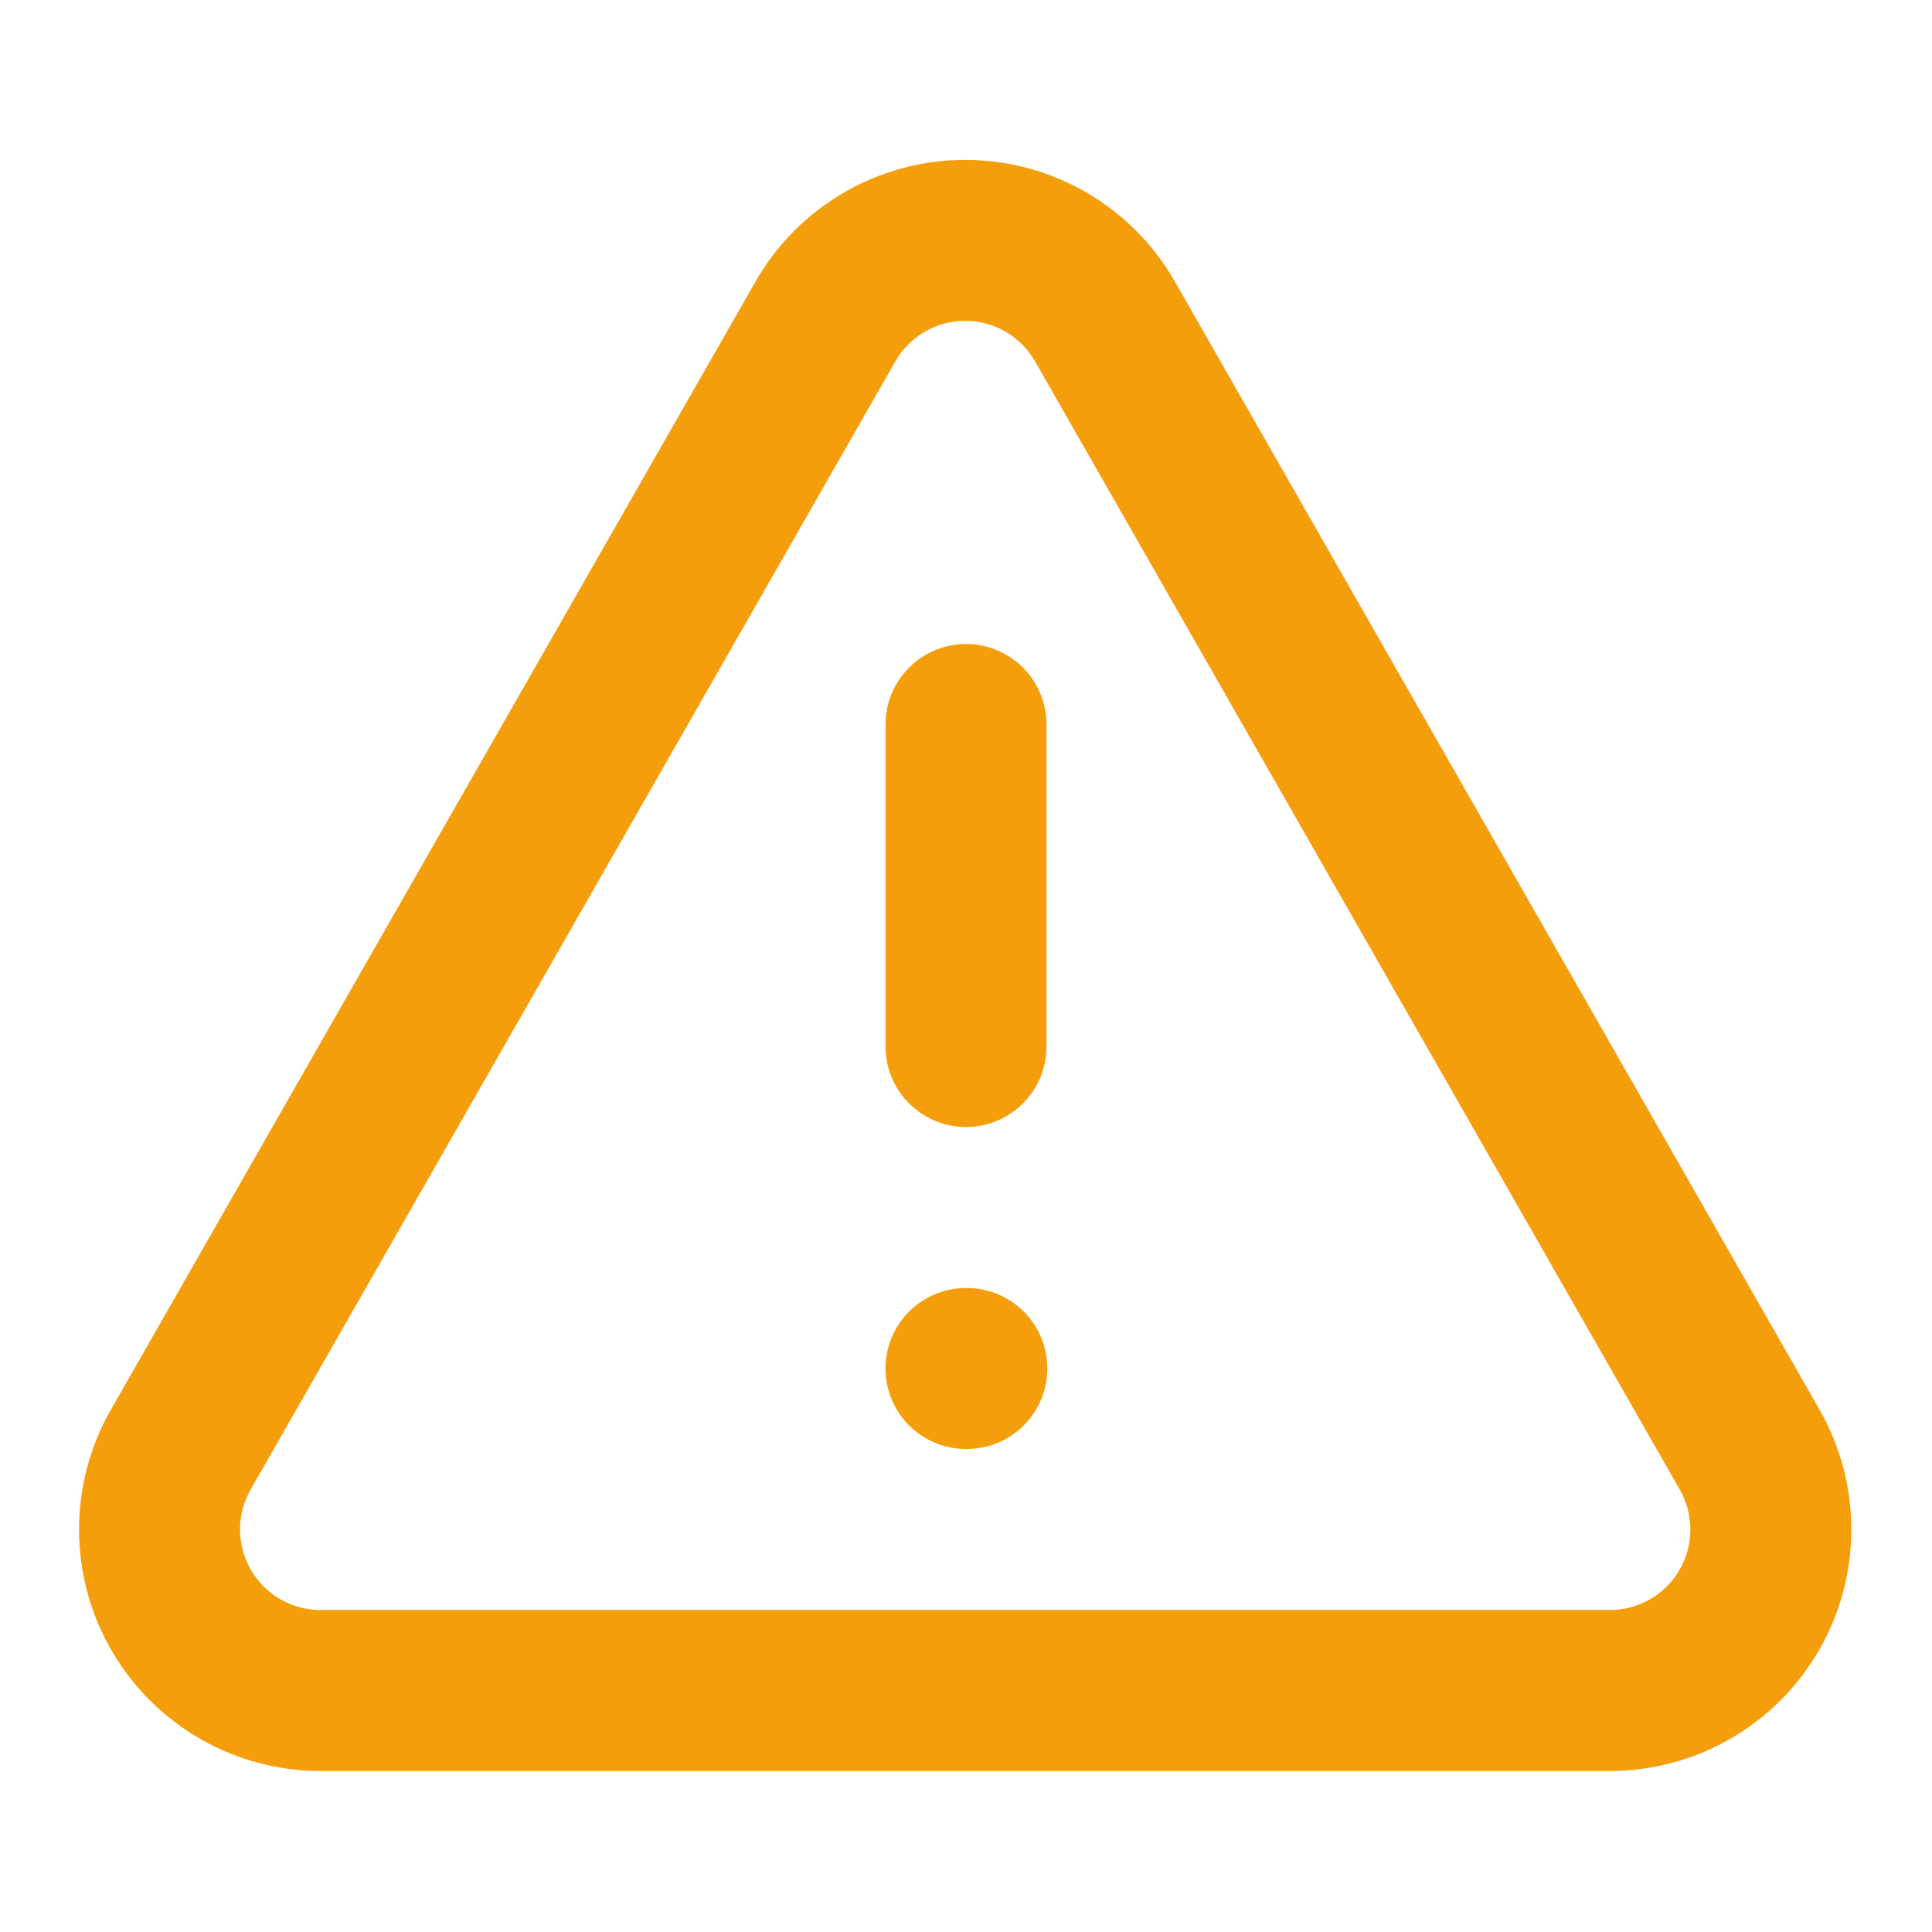
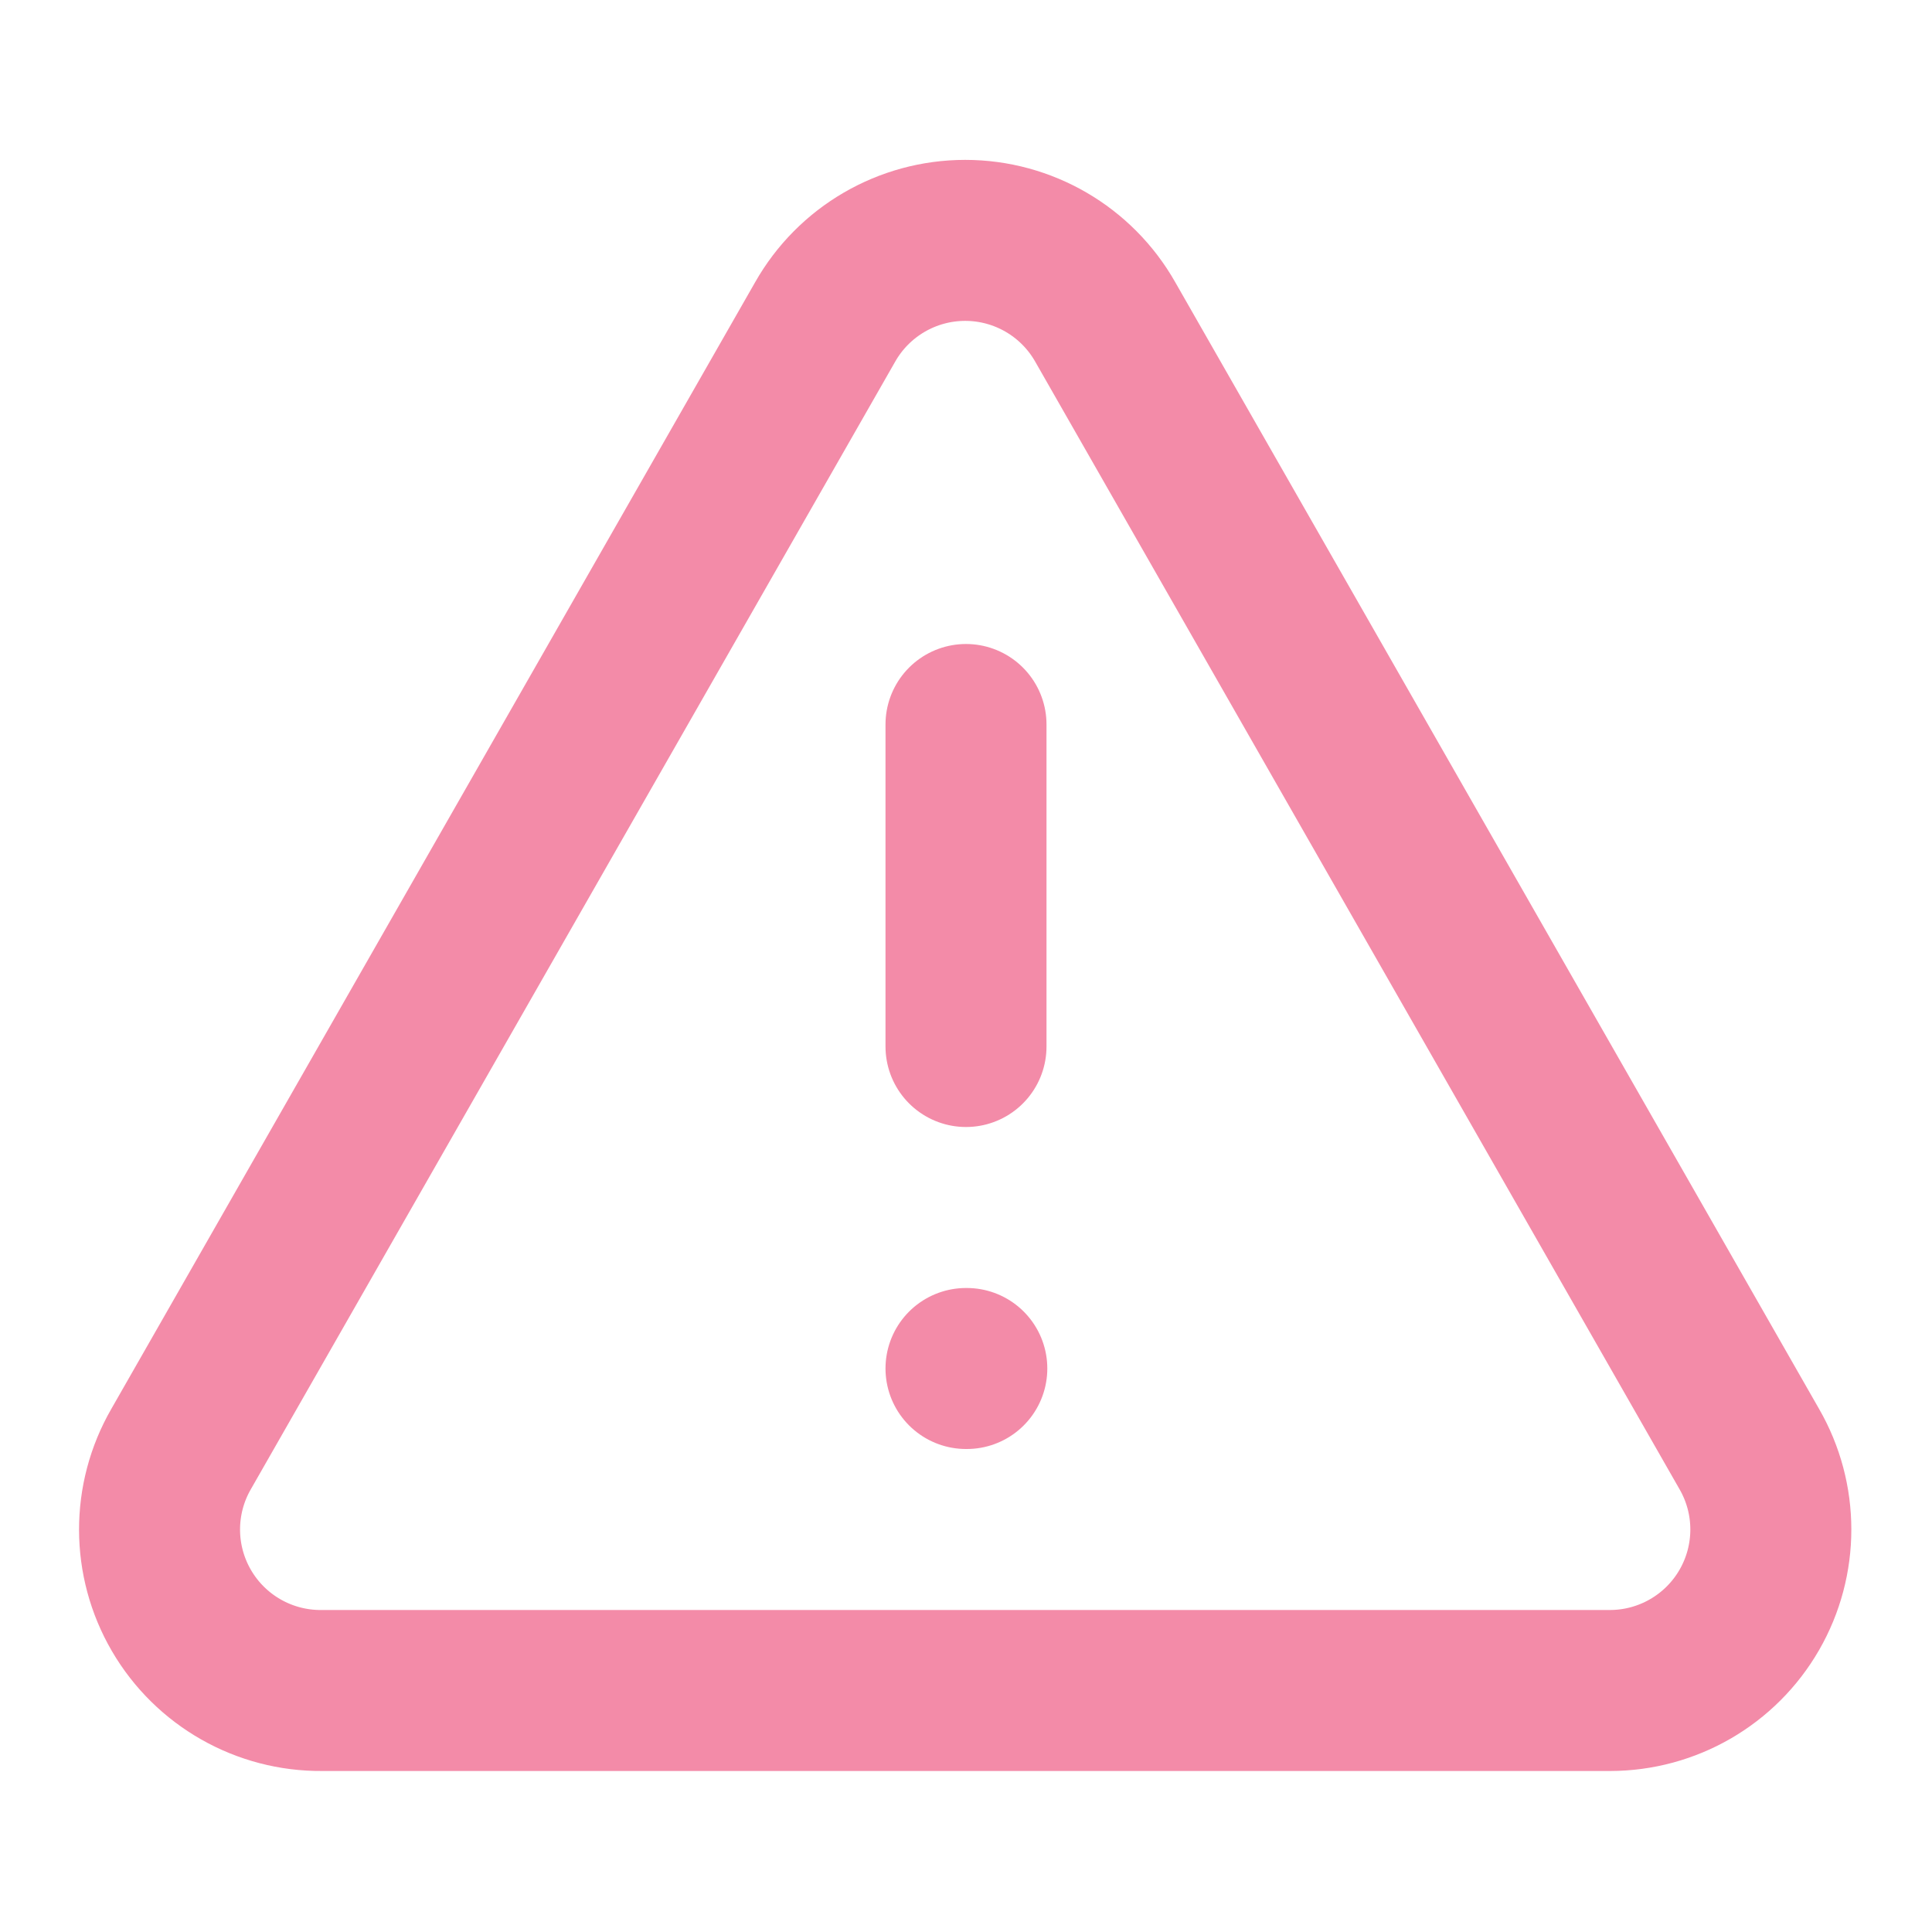
- <svg xmlns="http://www.w3.org/2000/svg" class="lucide lucide-alert-triangle" width="24" height="24" viewBox="0 0 24 24" fill="none" stroke="#f59e0b" stroke-width="2" stroke-linecap="round" stroke-linejoin="round">
+ <svg xmlns="http://www.w3.org/2000/svg" class="lucide lucide-alert-triangle" width="24" height="24" viewBox="0 0 24 24" fill="none" stroke="#f38ba8" stroke-width="2" stroke-linecap="round" stroke-linejoin="round">
  <path d="m21.73 18-8-14a2 2 0 0 0-3.48 0l-8 14A2 2 0 0 0 4 21h16a2 2 0 0 0 1.73-3" />
  <path d="M12 9v4" />
  <path d="M12 17h.01" />
</svg>
